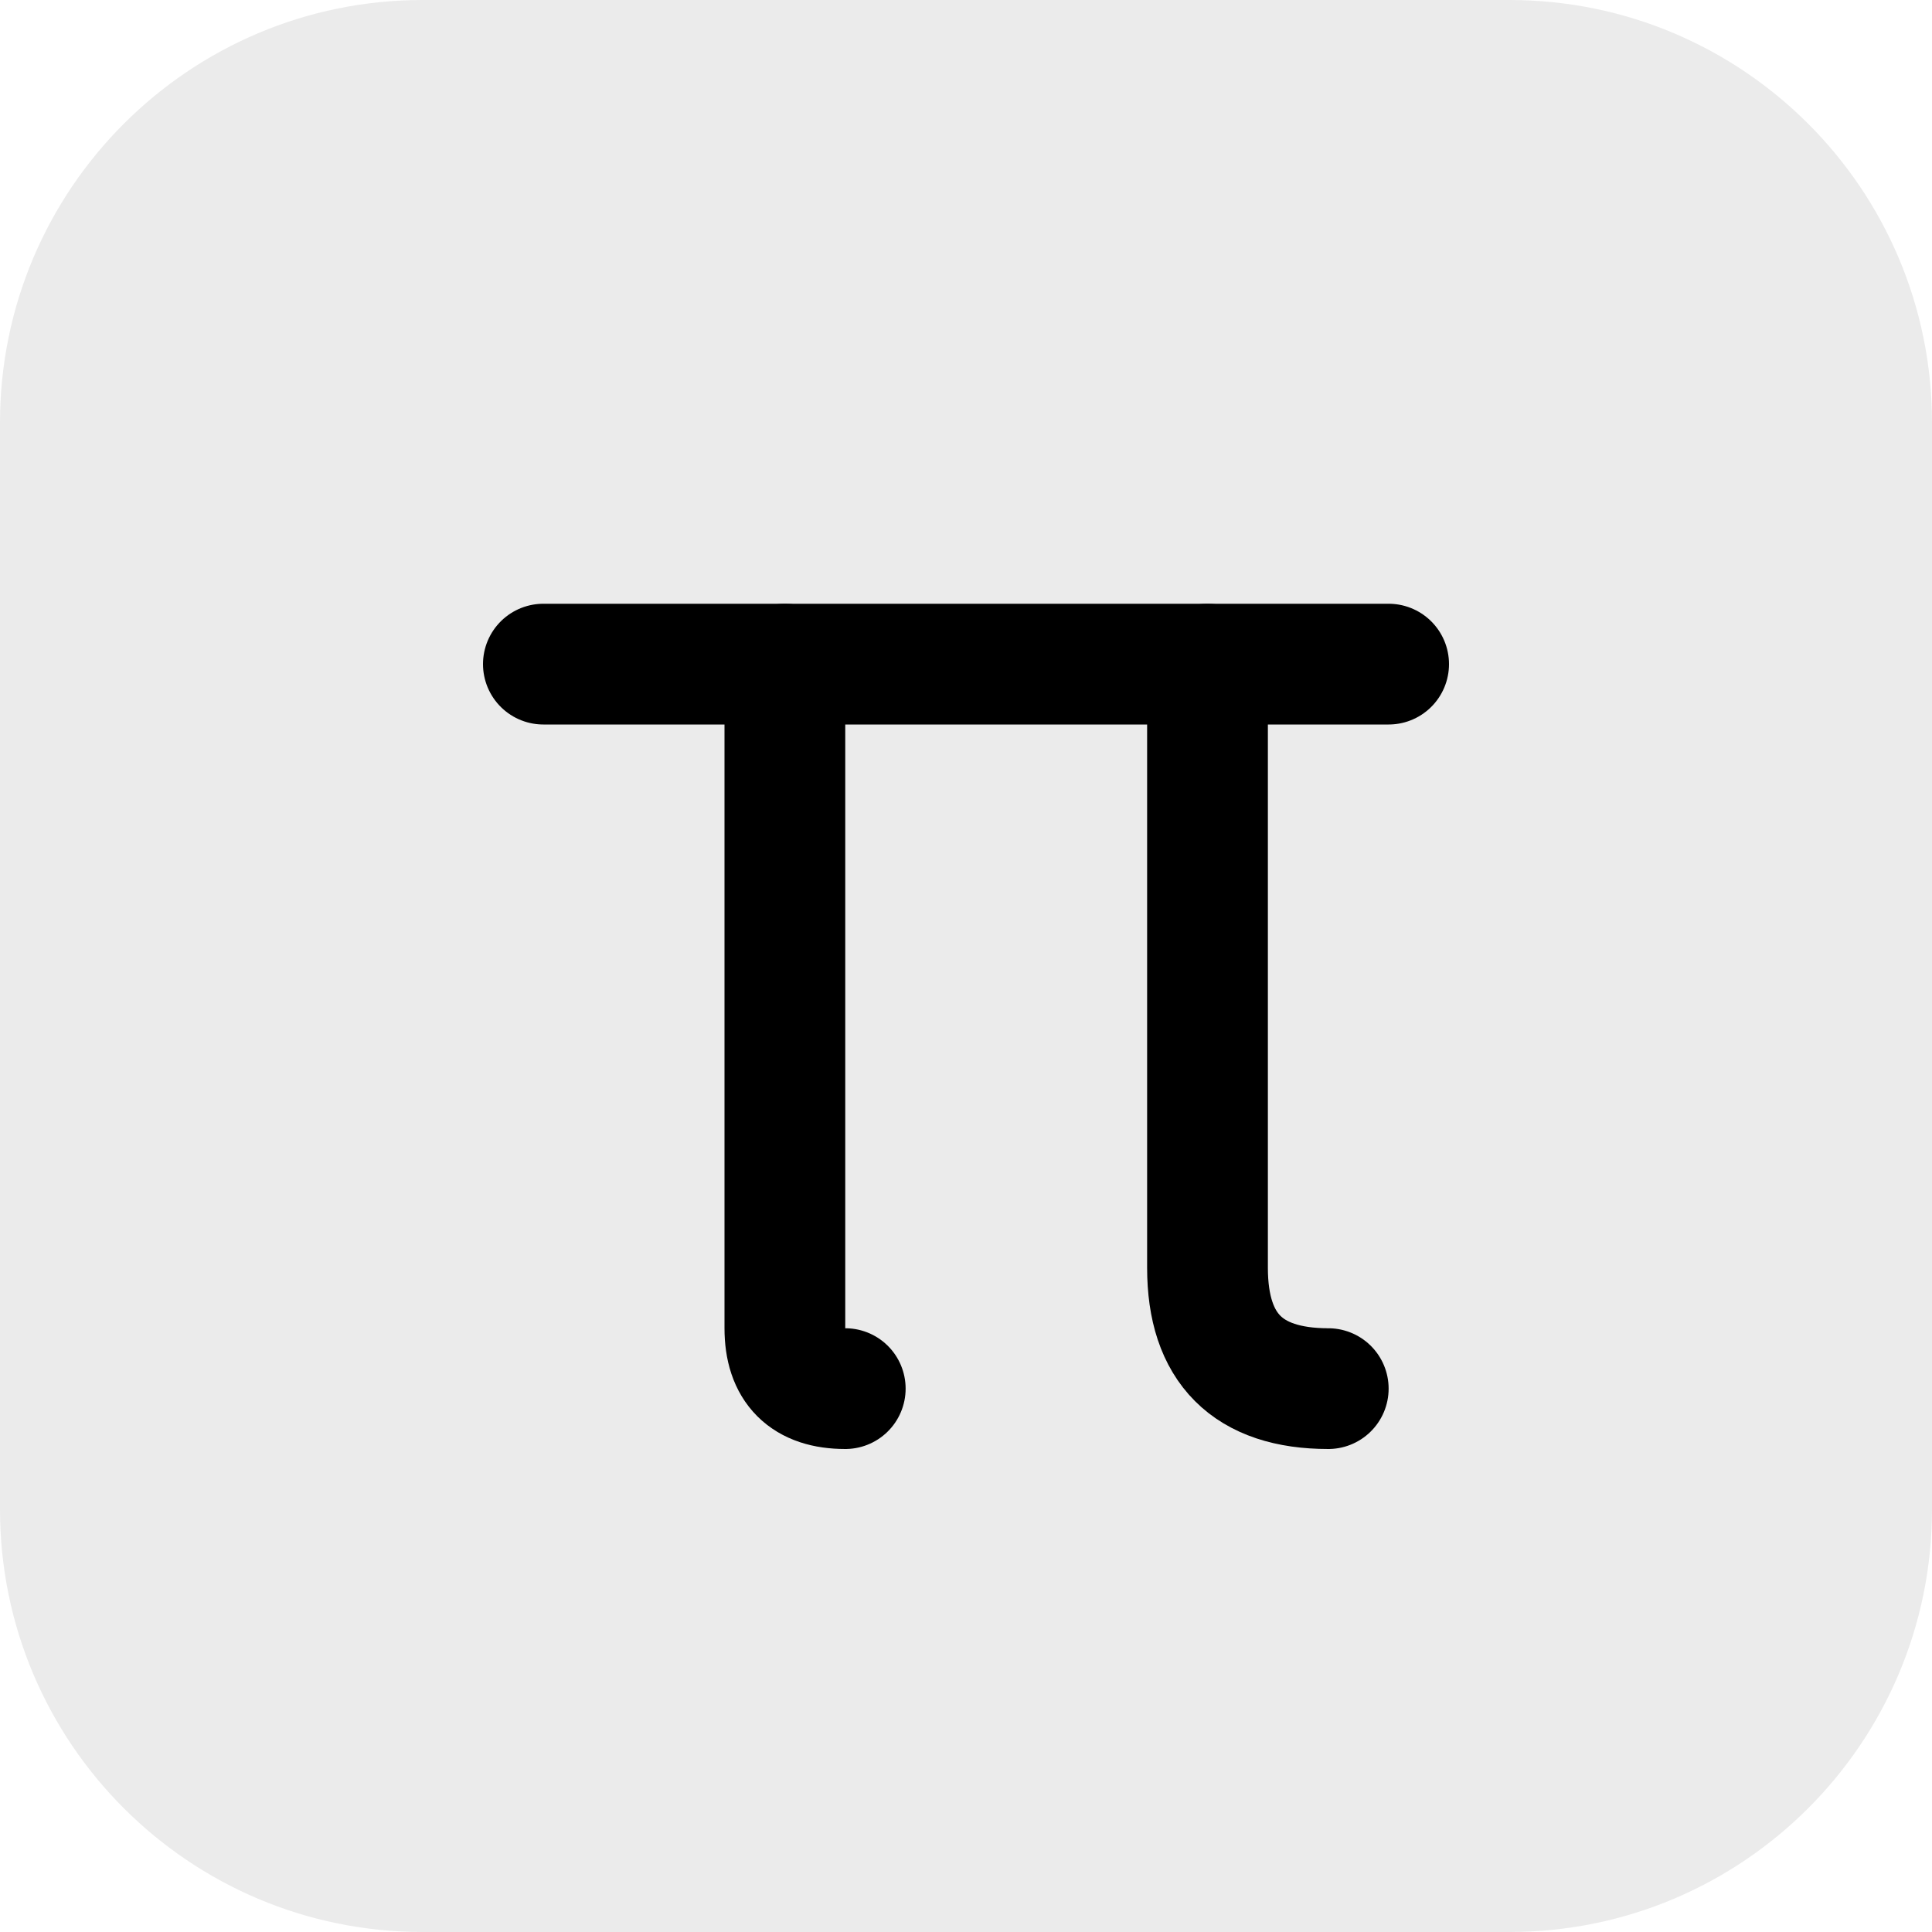
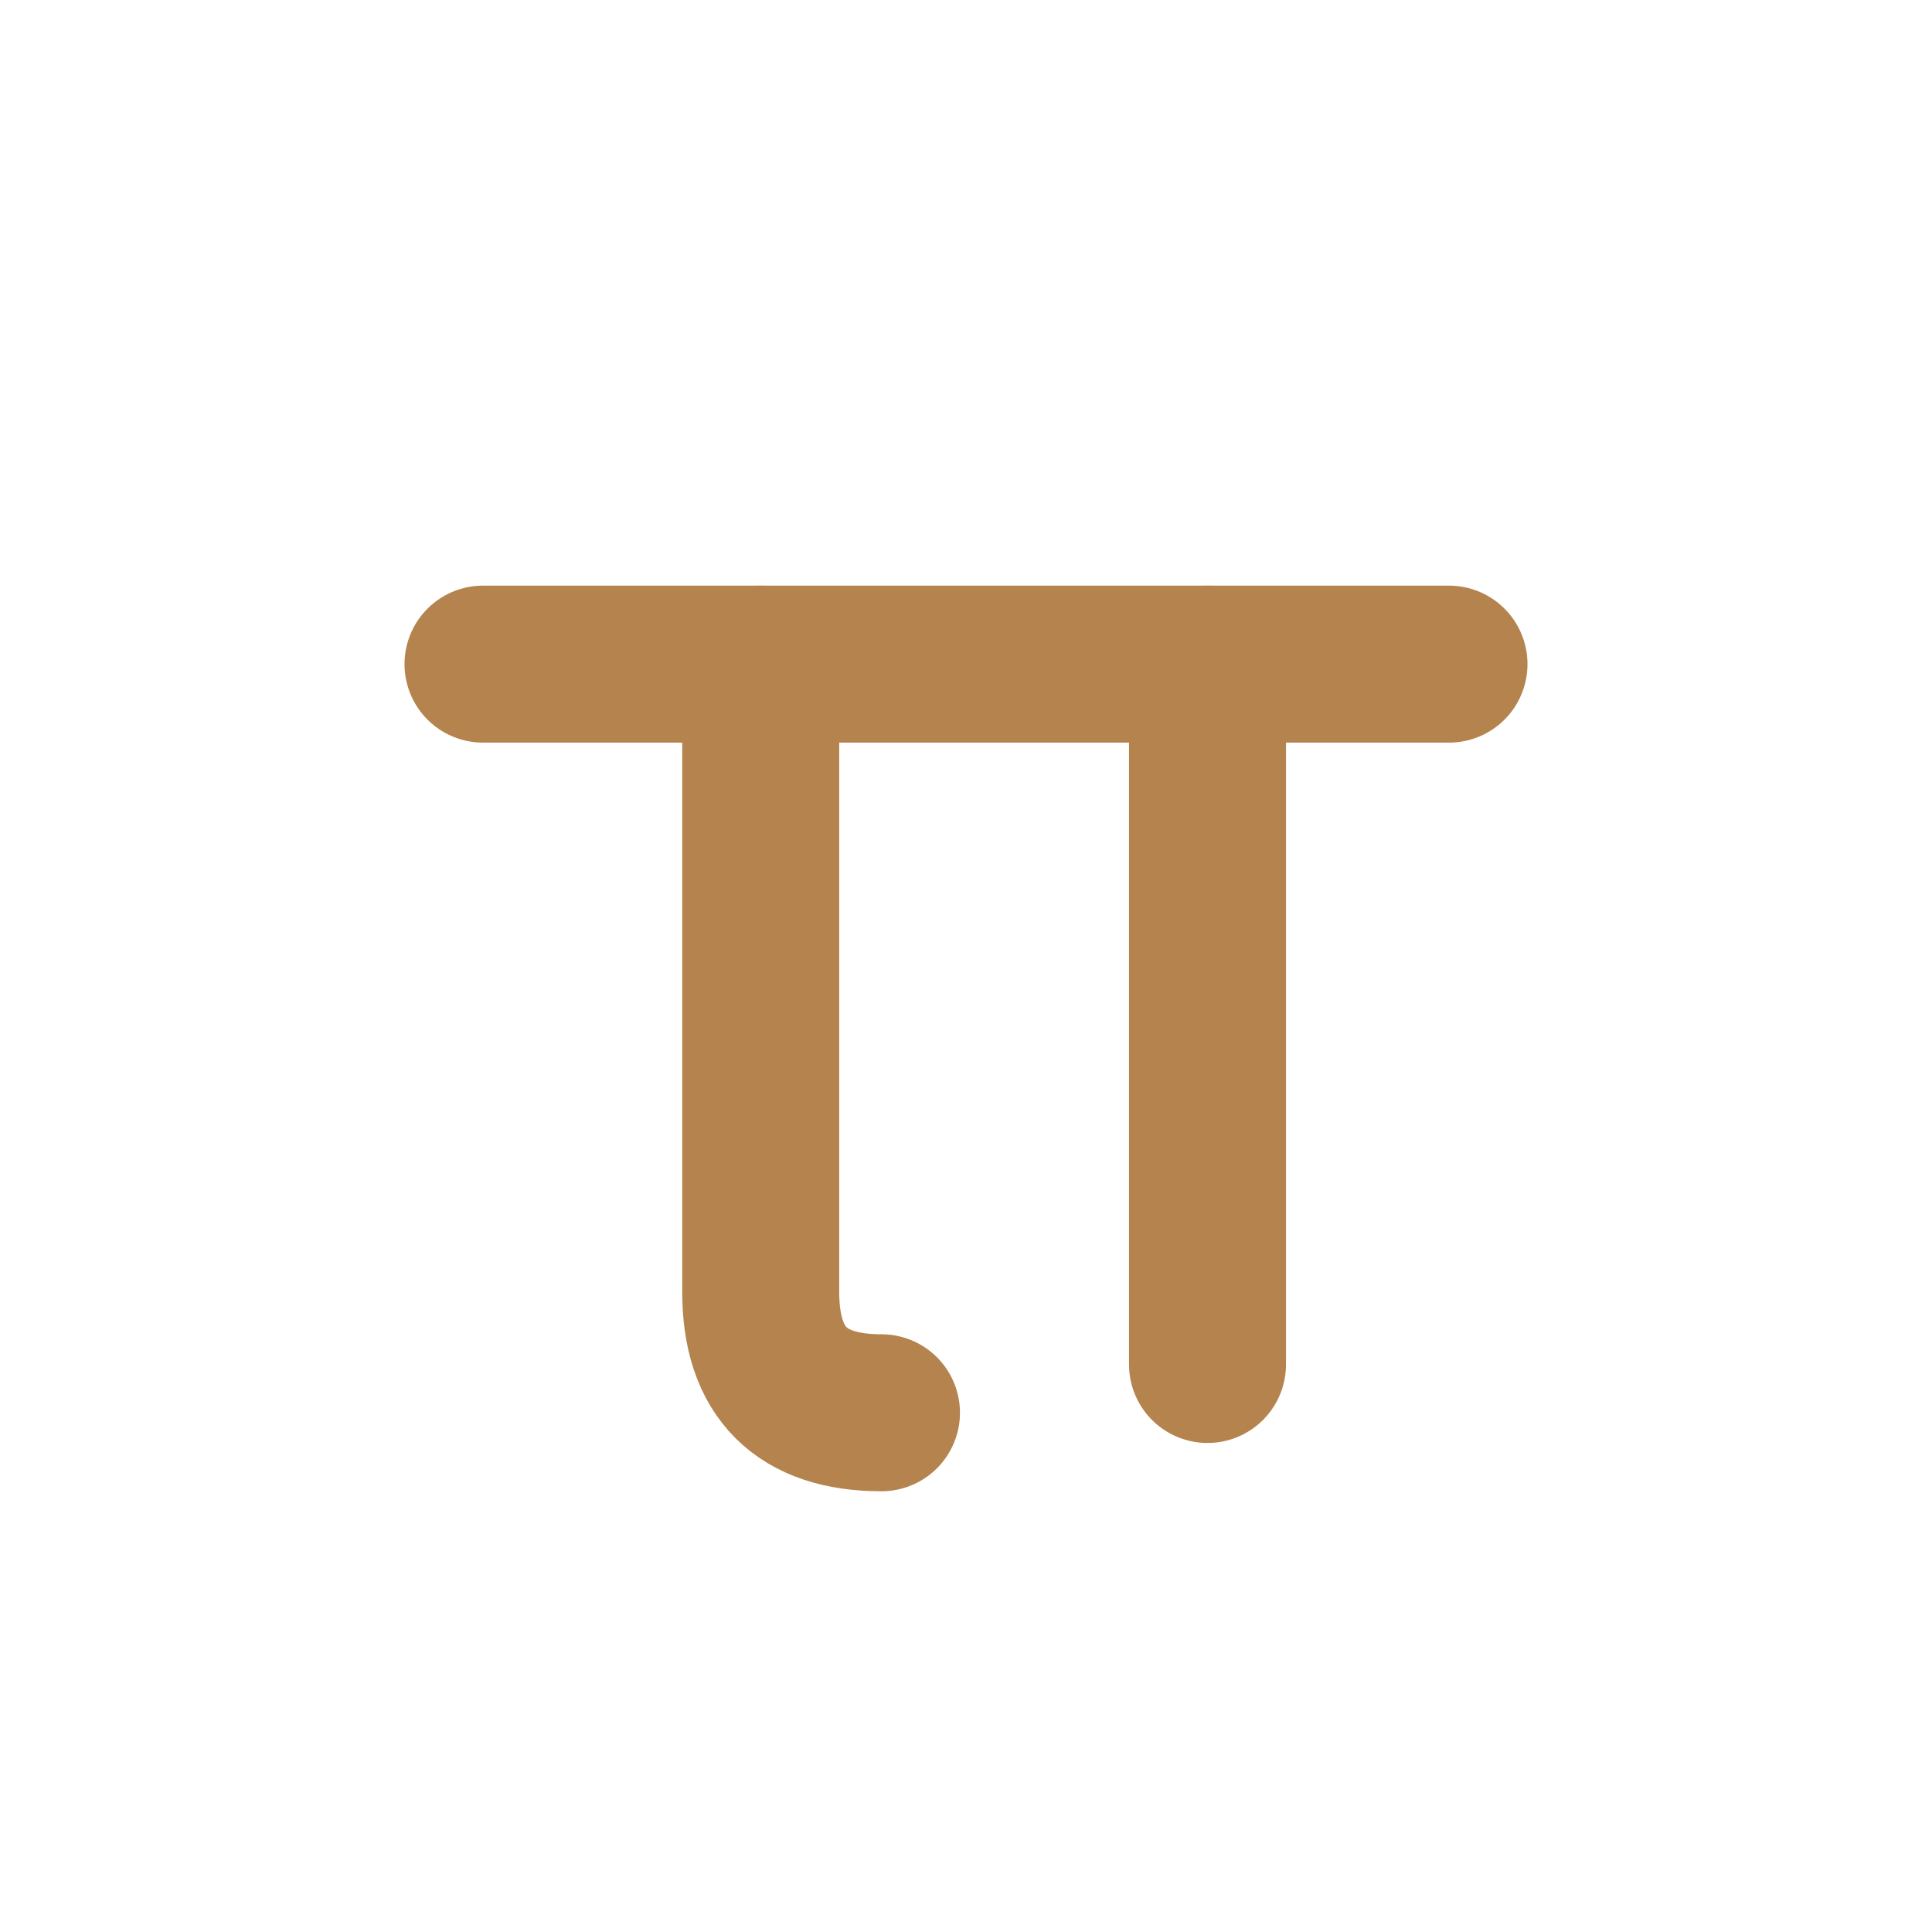
<svg xmlns="http://www.w3.org/2000/svg" viewBox="0 0 32 32" fill="none">
-   <rect width="32" height="32" rx="7" fill="currentColor" opacity="0.08" />
-   <path d="M9 11 L23 11" stroke="currentColor" stroke-width="2" stroke-linecap="round" />
-   <path d="M13 11 L13 22 Q13 23 14 23" stroke="currentColor" stroke-width="2" stroke-linecap="round" fill="none" />
-   <path d="M20 11 L20 21 Q20 23 22 23" stroke="currentColor" stroke-width="2" stroke-linecap="round" fill="none" />
+   <path d="M8 11 H24" stroke="#B4834E" stroke-width="2.6" stroke-linecap="round" />
+   <path d="M12.6 11 V21.4 Q12.6 23.4 14.6 23.4" stroke="#B4834E" stroke-width="2.6" stroke-linecap="round" fill="none" />
+   <path d="M20 11 V22.6" stroke="#B4834E" stroke-width="2.6" stroke-linecap="round" />
</svg>
